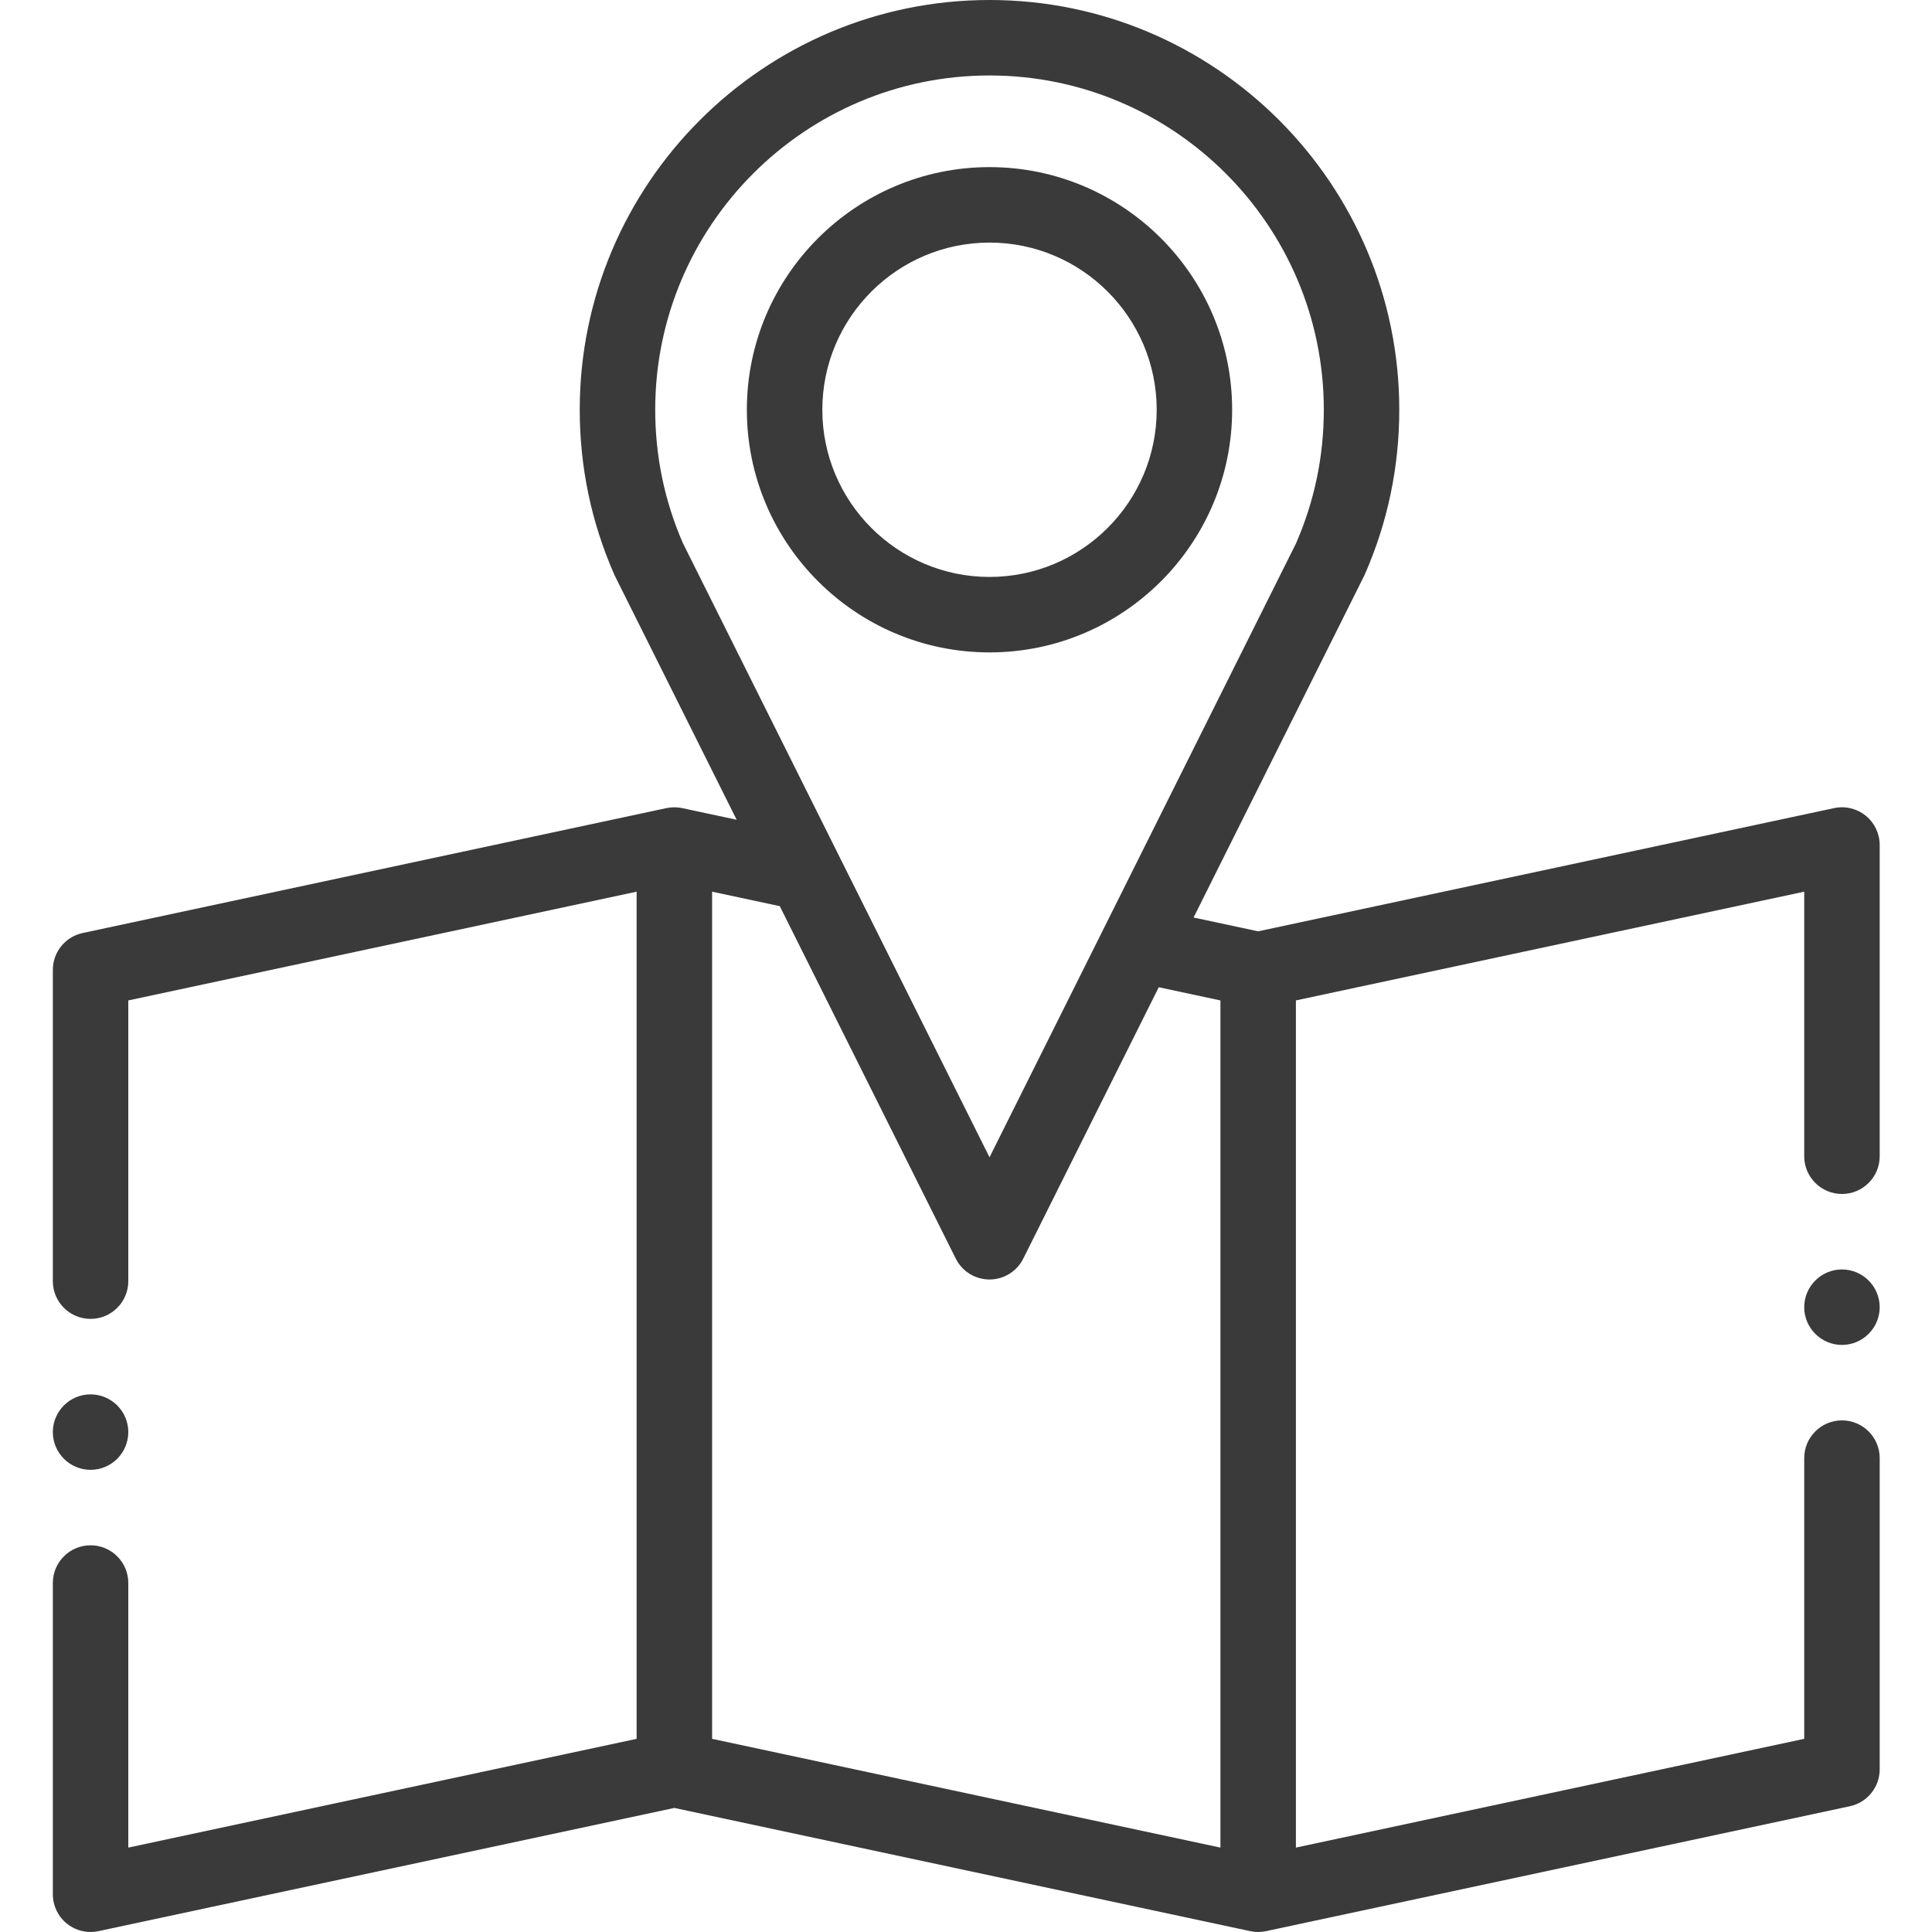
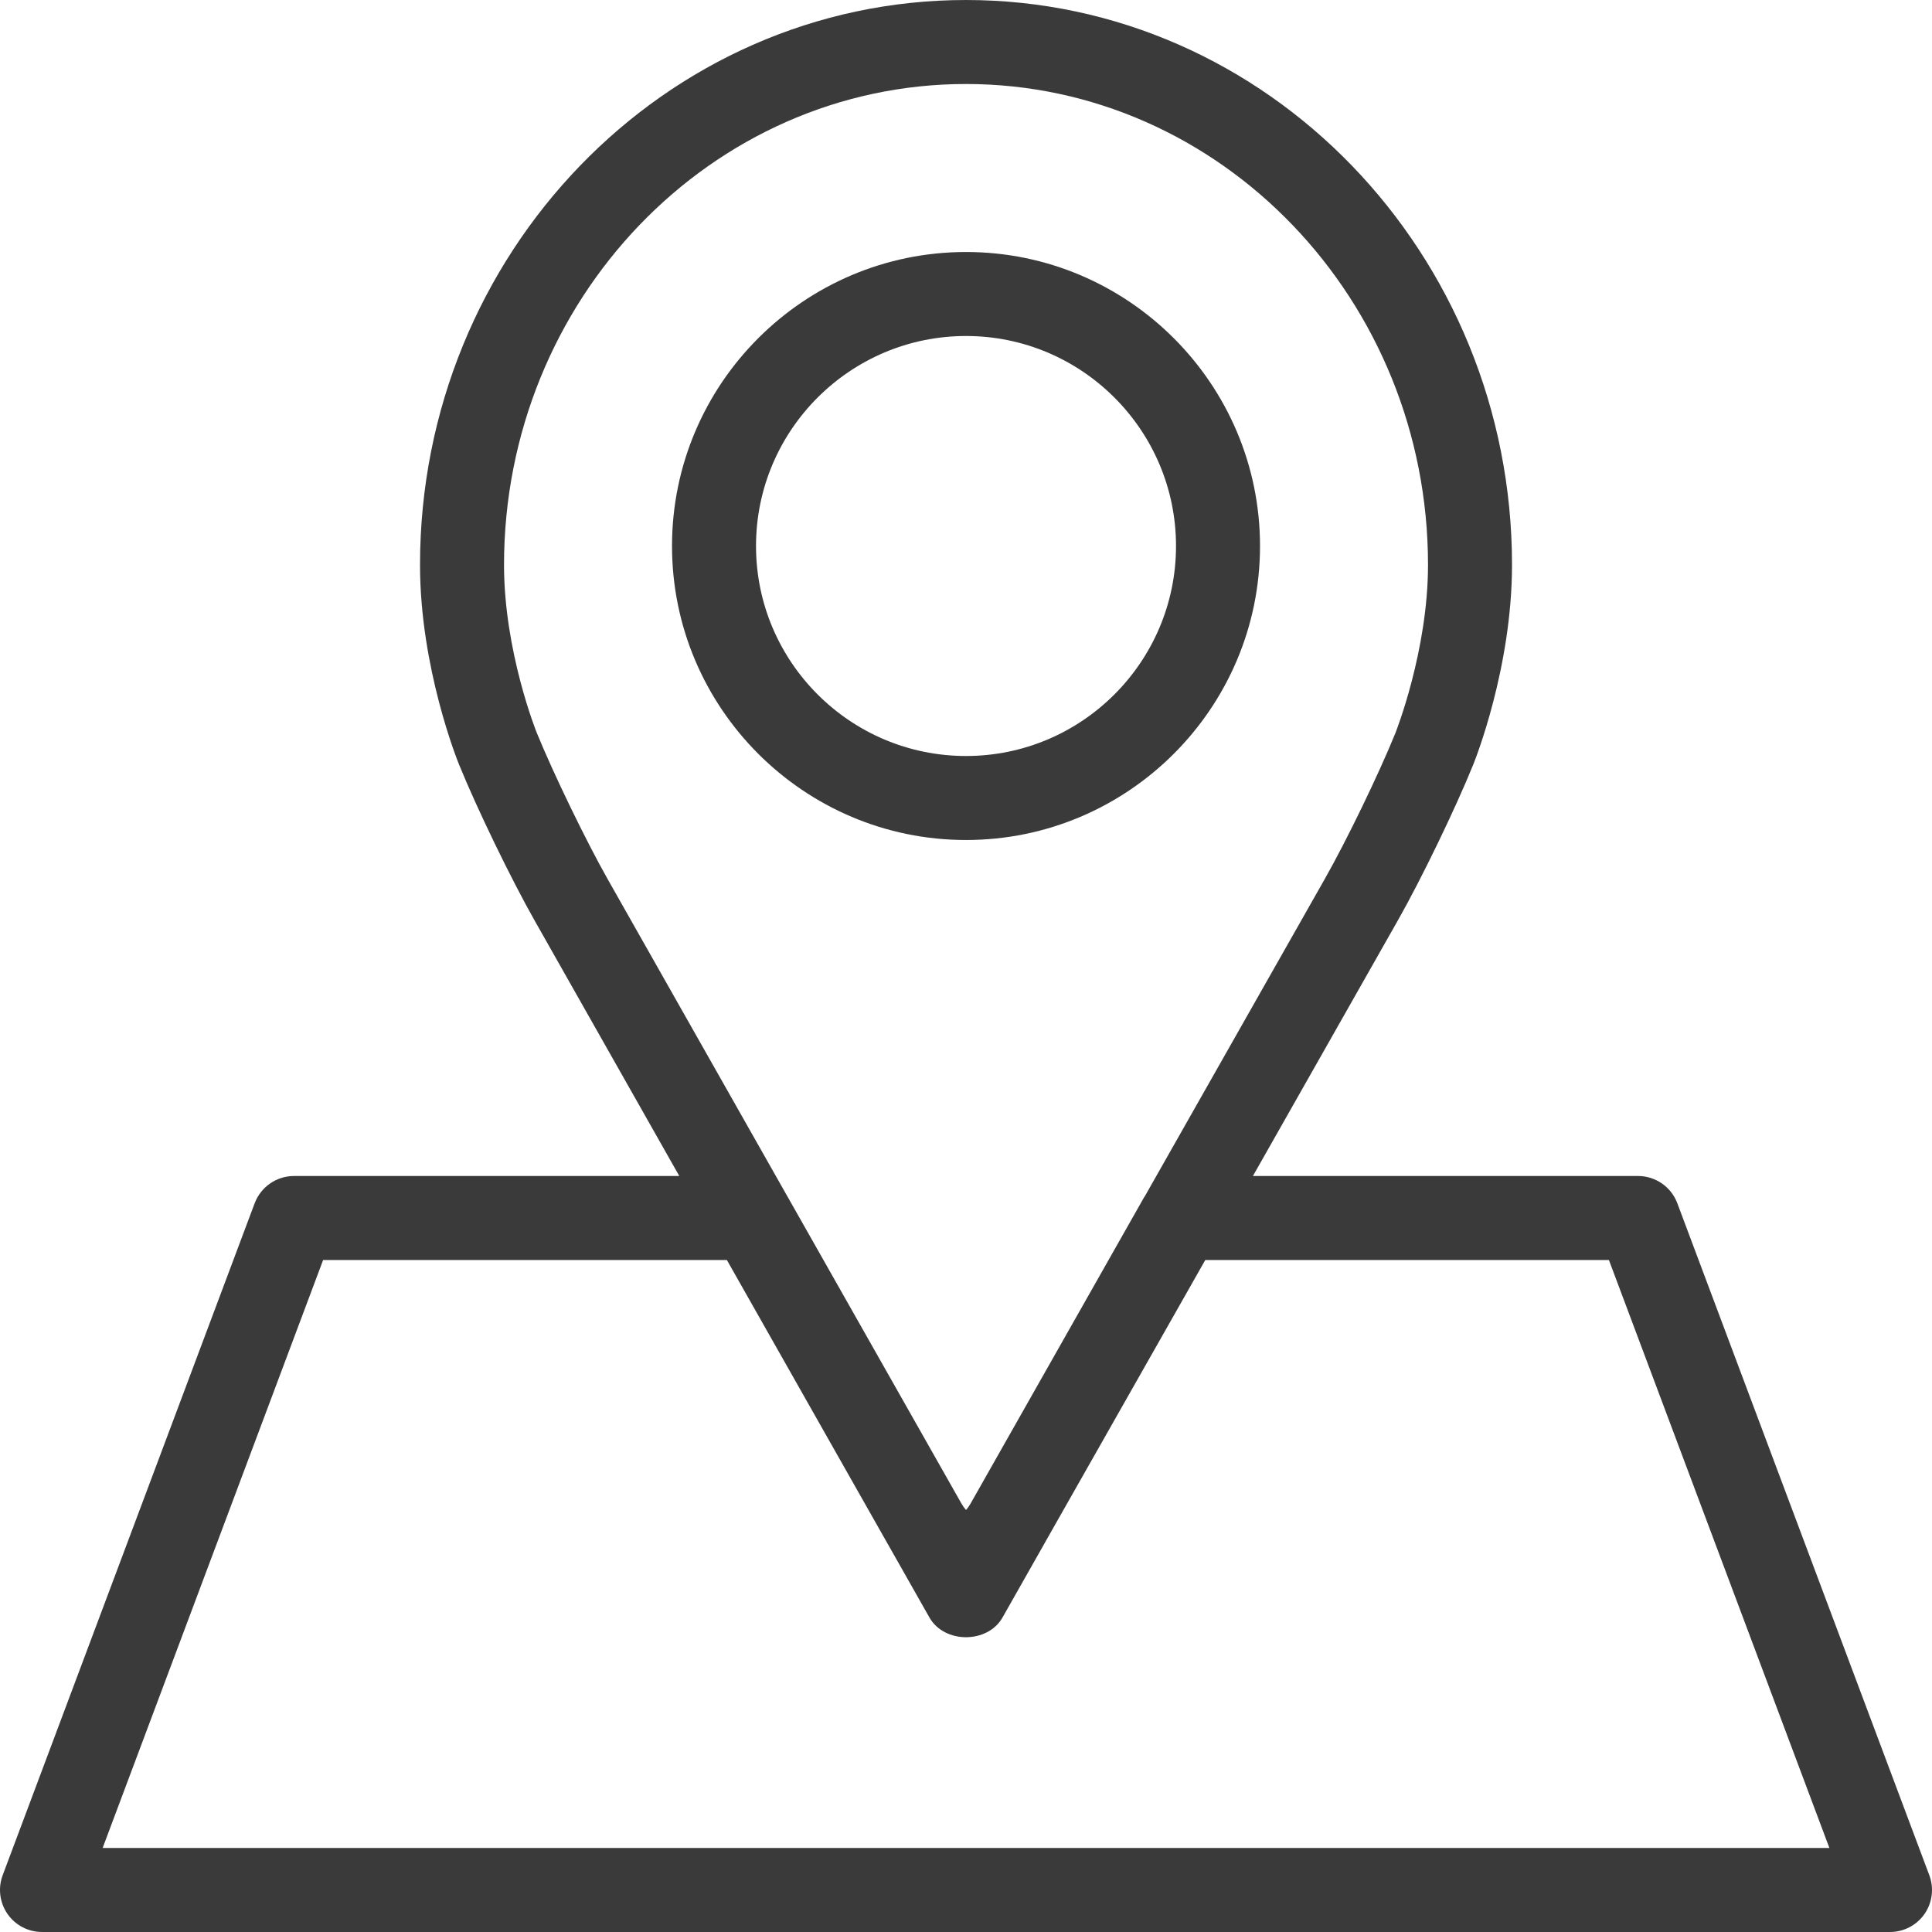
- <svg xmlns="http://www.w3.org/2000/svg" style="fill:rgb(58, 58, 58)" height="512pt" viewBox="-14 0 512 512" width="512pt">
-   <g fill-rule="evenodd">
-     <path d="m480.426 216.16c-2.352-1.898-5.434-2.633-8.383-2l-152.617 32.652-17.117-3.66 45.164-90.465c.074-.148.145-.297.211-.445 6.062-13.801 9.137-28.484 9.137-43.648 0-59.879-48.711-108.594-108.59-108.594-59.879 0-108.594 48.715-108.594 108.594 0 15.164 3.074 29.848 9.141 43.648.066.148.133.297.207.445l32.234 64.555-14.414-3.082c-.133-.031-.27-.043-.406-.062-.195-.035-.387-.07-.582-.094-.18-.02-.355-.023-.531-.035-.195-.012-.387-.027-.578-.027-.184 0-.363.016-.547.023-.188.012-.375.02-.559.039-.191.023-.379.059-.566.09-.141.023-.277.035-.418.062l-154.711 33.105c-4.609.984-7.906 5.062-7.906 9.777v82.48c0 5.523 4.477 10 10 10s10-4.477 10-10v-74.395l134.711-28.82v224.508l-134.711 28.82v-70.113c0-5.523-4.477-10-10-10s-10 4.477-10 10v82.48c0 3.02 1.363 5.879 3.711 7.773 1.797 1.453 4.02 2.227 6.289 2.227.695 0 1.398-.074 2.094-.223l152.617-32.652 152.621 32.652c.055.012.109.02.164.027.223.043.445.078.668.105.102.012.199.027.301.039.316.031.637.051.961.051.32 0 .641-.02.957-.051.102-.012.203-.027.301-.039.223-.027.445-.062.664-.105.055-.012.113-.016.168-.027l154.711-33.102c4.613-.988 7.91-5.062 7.91-9.777v-82.48c0-5.523-4.477-10-10-10-5.523 0-10 4.477-10 10v74.391l-134.711 28.824v-224.508l134.711-28.82v70.113c0 5.523 4.477 10 10 10 5.523 0 10-4.477 10-10v-82.48c0-3.02-1.363-5.875-3.711-7.777zm-320.789-107.566c0-48.852 39.742-88.594 88.594-88.594 48.852 0 88.594 39.742 88.594 88.594 0 12.297-2.477 24.199-7.355 35.383l-81.238 162.715-81.238-162.715c-4.883-11.184-7.355-23.086-7.355-35.383zm15.074 127.711 17.938 3.836 46.637 93.402c1.691 3.391 5.156 5.535 8.945 5.535 3.789 0 7.254-2.145 8.949-5.535l35.902-71.914 16.344 3.496v224.508l-134.711-28.824v-224.504zm0 0" />
-     <path d="m312.531 108.594c0-35.457-28.844-64.305-64.301-64.305s-64.305 28.848-64.305 64.305 28.848 64.301 64.305 64.301 64.301-28.844 64.301-64.301zm-108.605 0c0-24.43 19.875-44.305 44.305-44.305 24.43 0 44.305 19.875 44.305 44.305 0 24.426-19.875 44.301-44.305 44.301-24.43 0-44.305-19.875-44.305-44.301zm0 0" />
-     <path d="m10 389.52c5.508 0 10-4.492 10-10 0-5.508-4.492-10-10-10s-10 4.492-10 10c0 5.508 4.492 10 10 10zm0 0" />
-     <path d="m474.137 336.418c-5.508 0-10 4.492-10 10 0 5.508 4.492 10 10 10 5.508 0 10-4.492 10-10 0-5.508-4.492-10-10-10zm0 0" />
+ <svg xmlns="http://www.w3.org/2000/svg" version="1.1" id="Capa_1" x="0px" y="0px" viewBox="0 0 368.002 368.002" style="fill:rgb(58, 58, 58)" xml:space="preserve">
+   <g>
+     <g>
+       <g>
+         <path d="M367.492,357.193l-48-128c-1.168-3.12-4.152-5.192-7.488-5.192h-73.352l27.616-48.696     c4.496-7.928,10.936-21.24,14.36-29.688c0.304-0.744,7.376-18.448,7.376-38.016c0-59.328-46.656-107.6-104-107.6     s-104,48.272-104,107.6c0,19.584,7.136,37.304,7.44,38.04c3.432,8.432,9.88,21.736,14.368,29.664l27.576,48.696H56.004     c-3.336,0-6.32,2.072-7.496,5.192l-48,128c-0.92,2.456-0.576,5.208,0.92,7.368c1.496,2.152,3.952,3.44,6.576,3.44h352     c2.624,0,5.08-1.288,6.576-3.44C368.076,362.401,368.412,359.649,367.492,357.193z M115.724,167.417     c-4.128-7.296-10.296-20.04-13.472-27.808c-0.064-0.152-6.248-15.52-6.248-32c0-50.512,39.48-91.608,88-91.608s88,41.096,88,91.6     c0,16.368-6.152,31.864-6.2,32.008c-3.152,7.776-9.312,20.504-13.456,27.8l-34.304,60.488c-0.032,0.056-0.088,0.104-0.12,0.16     l-32.992,58.232c-0.344,0.616-0.672,1.048-0.928,1.328c-0.256-0.28-0.568-0.704-0.92-1.312l-33.008-58.256     c0,0,0-0.008-0.008-0.008L115.724,167.417z M19.548,352.001l42-112h76.904l30.696,54.184c0.008,0.016,0.016,0.024,0.024,0.032     l7.864,13.88c2.84,5.008,11.08,5.008,13.92,0l7.888-13.92c0,0,0,0,0-0.008l30.736-54.168h76.88l42,112H19.548z" />
+         <path d="M240.004,104.001c0-30.88-25.128-56-56-56s-56,25.12-56,56s25.128,56,56,56S240.004,134.881,240.004,104.001z      M144.004,104.001c0-22.056,17.944-40,40-40c22.056,0,40,17.944,40,40c0,22.056-17.944,40-40,40     C161.948,144.001,144.004,126.057,144.004,104.001z" />
+       </g>
+     </g>
  </g>
+   <g>
+ </g>
+   <g>
+ </g>
+   <g>
+ </g>
+   <g>
+ </g>
+   <g>
+ </g>
+   <g>
+ </g>
+   <g>
+ </g>
+   <g>
+ </g>
+   <g>
+ </g>
+   <g>
+ </g>
+   <g>
+ </g>
+   <g>
+ </g>
+   <g>
+ </g>
+   <g>
+ </g>
+   <g>
+ </g>
</svg>
